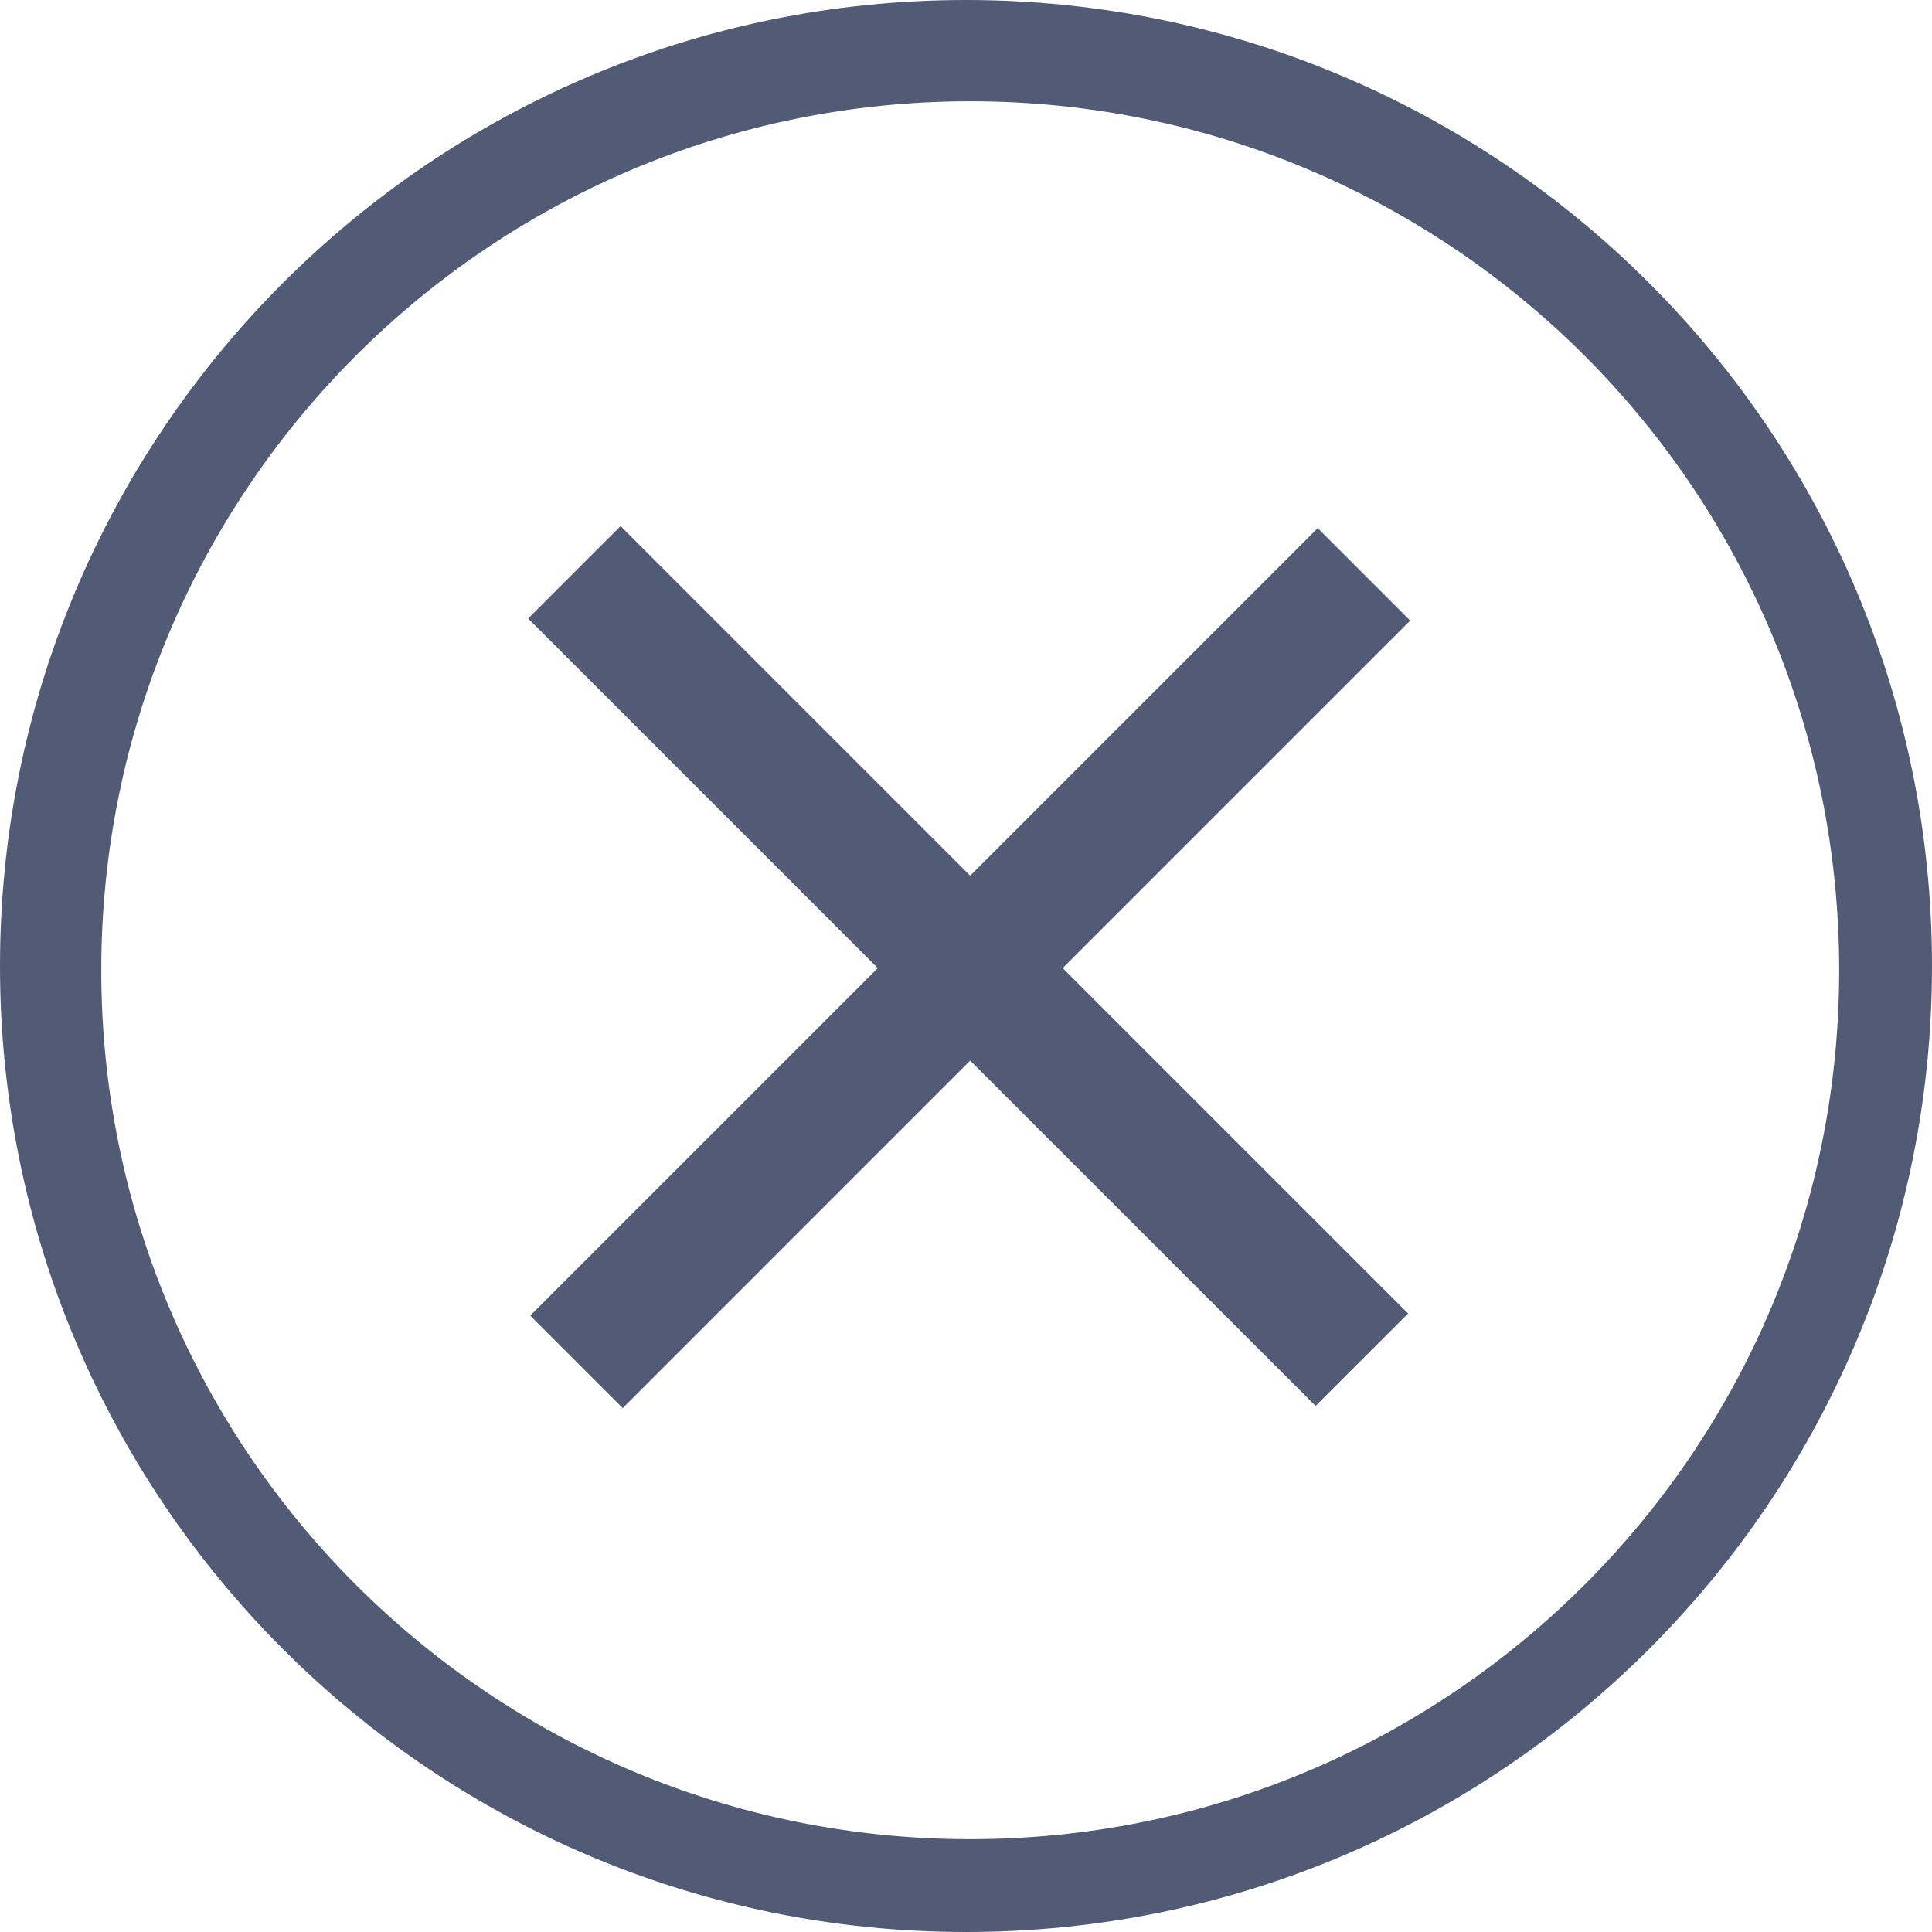
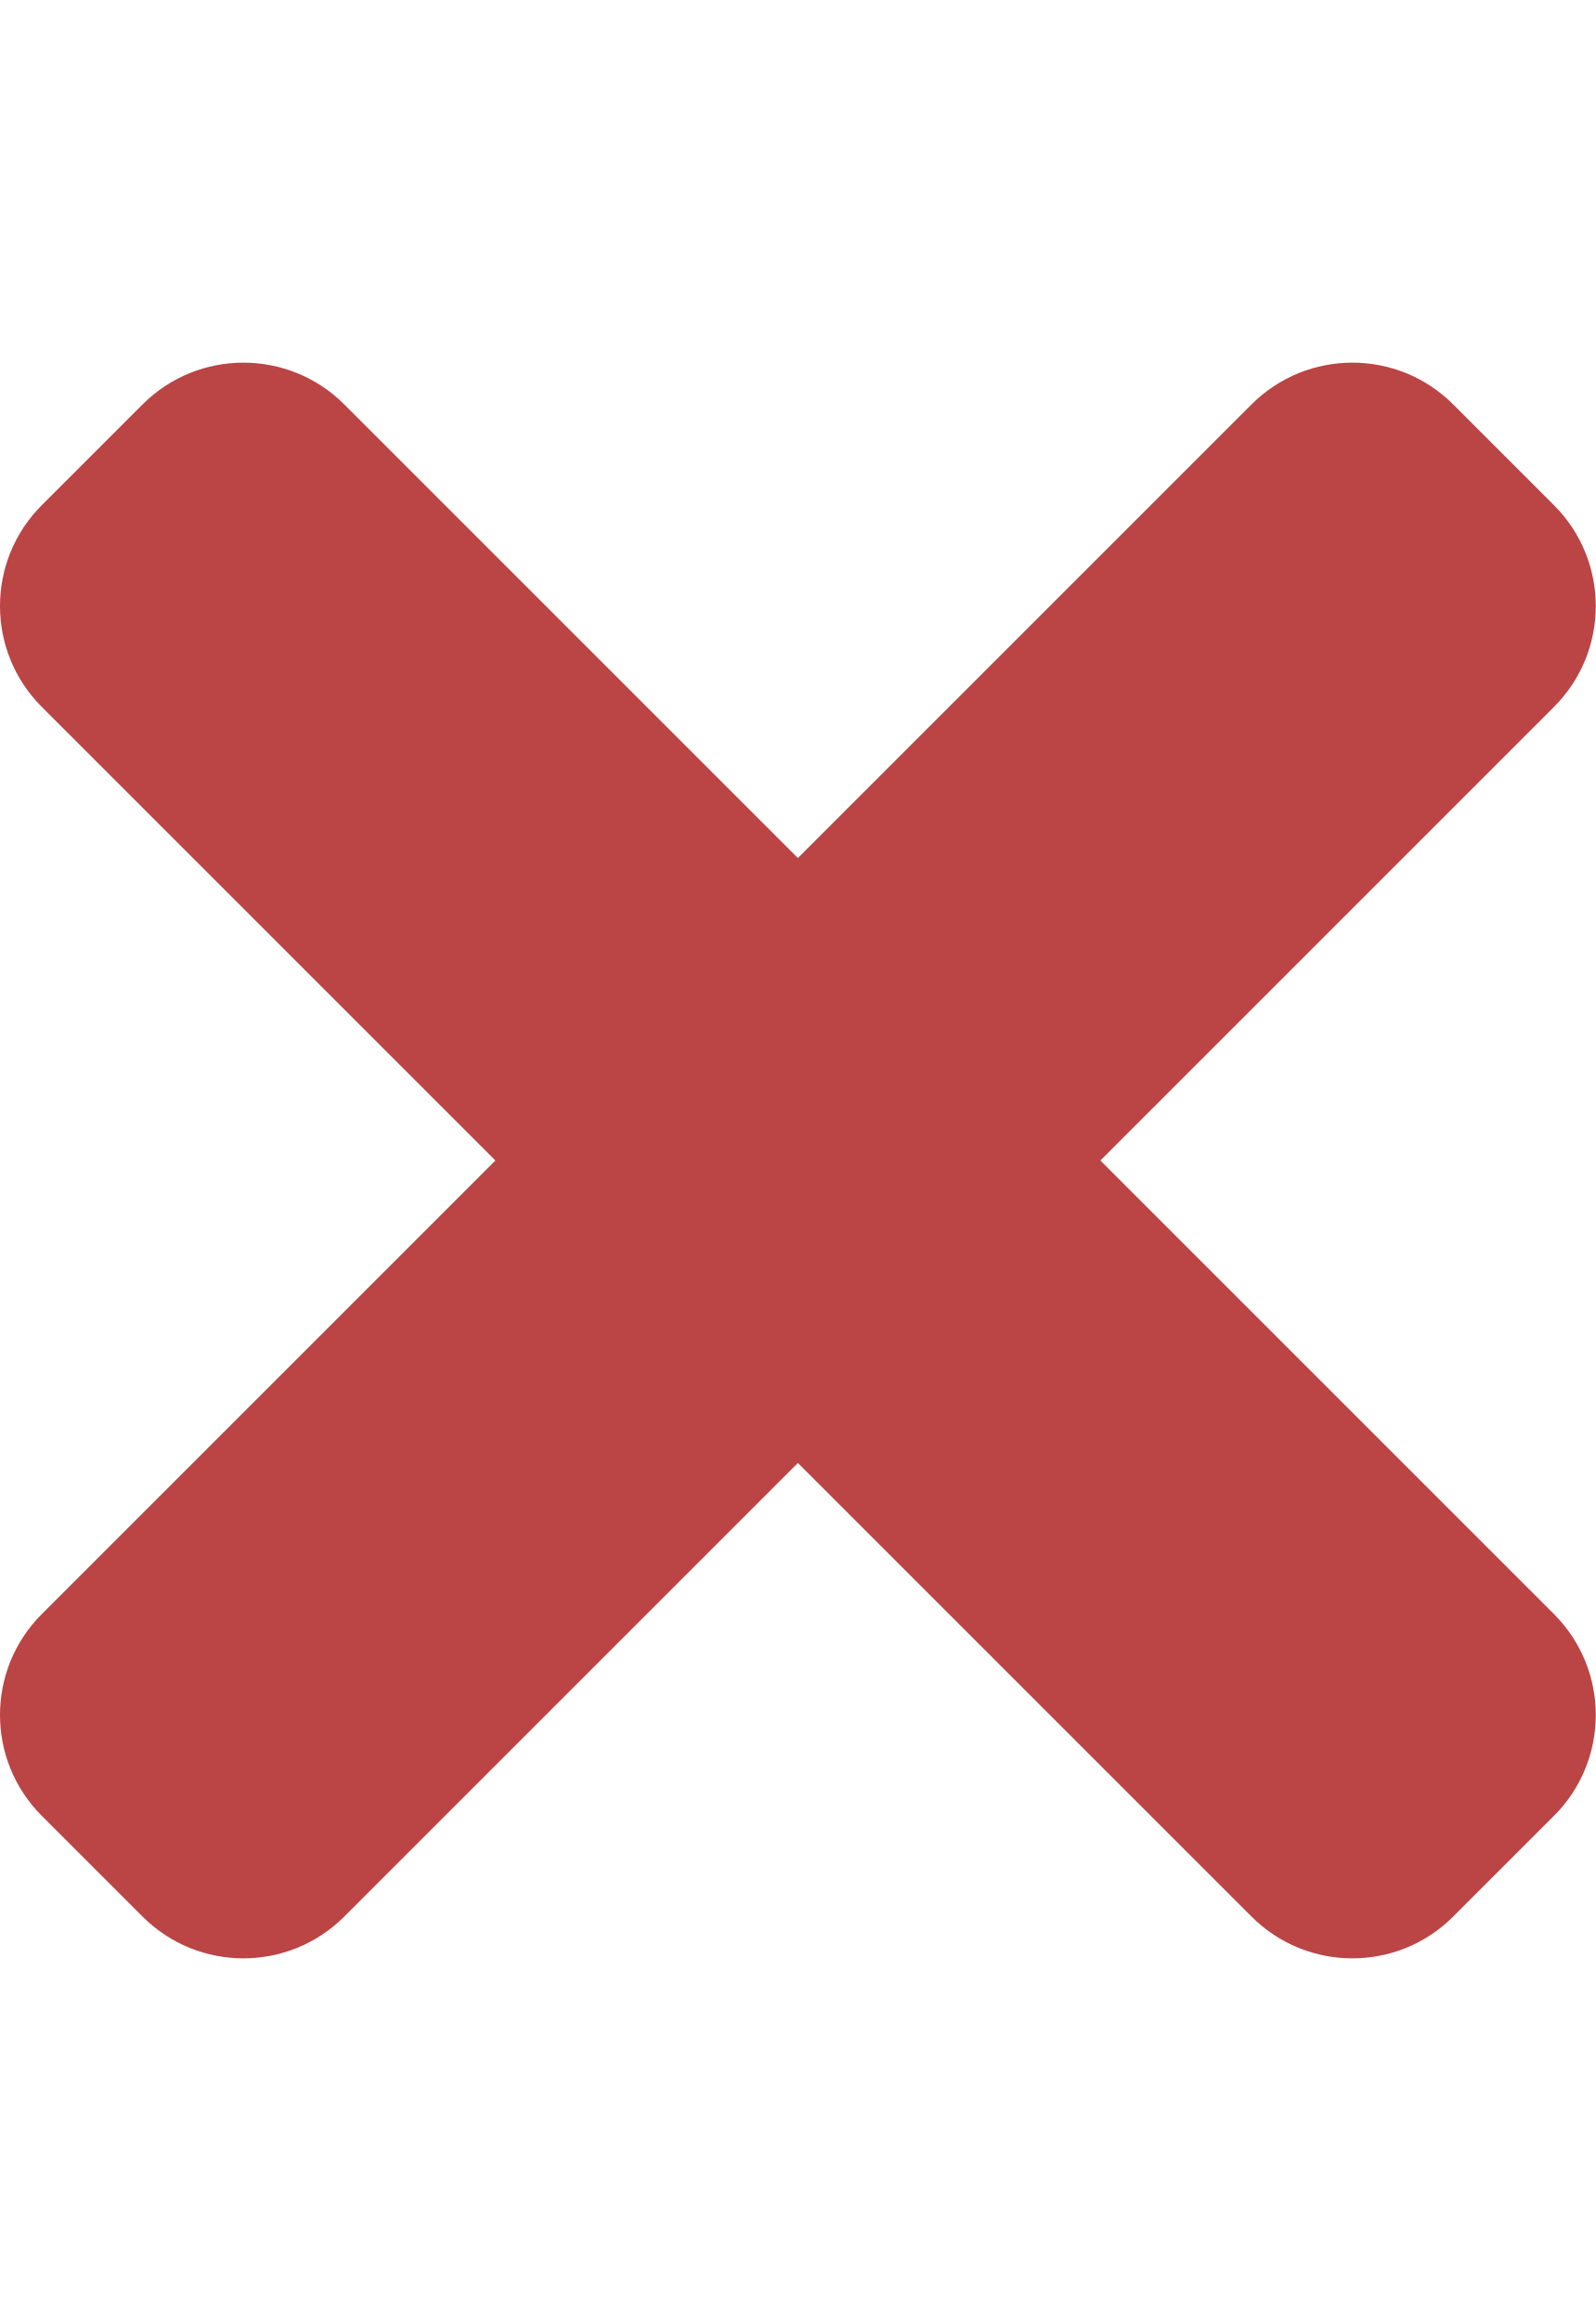
- <svg xmlns="http://www.w3.org/2000/svg" width="24px" height="24px" viewBox="0 0 24 24" version="1.1">
-   <defs />
-   <g id="Page-1" stroke="none" stroke-width="1" fill="none" fill-rule="evenodd">
-     <path d="M12.052,10.878 L16.369,6.561 L17.518,7.709 L13.201,12.026 L17.492,16.317 L16.343,17.465 L12.052,13.175 L7.736,17.492 L6.587,16.343 L10.904,12.026 L6.561,7.683 L7.709,6.535 L12.052,10.878 Z M12,24 C5.373,24 0,18.627 0,12 C0,5.373 5.373,0 12,0 C18.627,0 24,5.373 24,12 C24,18.627 18.627,24 12,24 Z M12.052,22.847 C18.014,22.847 22.847,18.014 22.847,12.052 C22.847,6.091 18.014,1.258 12.052,1.258 C6.091,1.258 1.258,6.091 1.258,12.052 C1.258,18.014 6.091,22.847 12.052,22.847 Z" id="Combined-Shape" fill="#525B76" />
-   </g>
+ <svg xmlns="http://www.w3.org/2000/svg" aria-hidden="true" data-prefix="fas" data-icon="times" class="svg-inline--fa fa-times fa-w-11" role="img" viewBox="0 0 352 512">
+   <path fill="hsla(0, 47%, 50%, 1)" d="M242.72 256l100.07-100.07c12.28-12.28 12.28-32.19 0-44.48l-22.24-22.24c-12.28-12.28-32.19-12.28-44.48 0L176 189.28 75.93 89.21c-12.28-12.28-32.19-12.28-44.48 0L9.21 111.45c-12.28 12.28-12.28 32.19 0 44.48L109.28 256 9.21 356.07c-12.28 12.28-12.28 32.19 0 44.48l22.24 22.24c12.28 12.28 32.2 12.28 44.48 0L176 322.72l100.07 100.07c12.28 12.28 32.2 12.28 44.48 0l22.24-22.24c12.28-12.28 12.28-32.19 0-44.48L242.72 256z" />
</svg>
